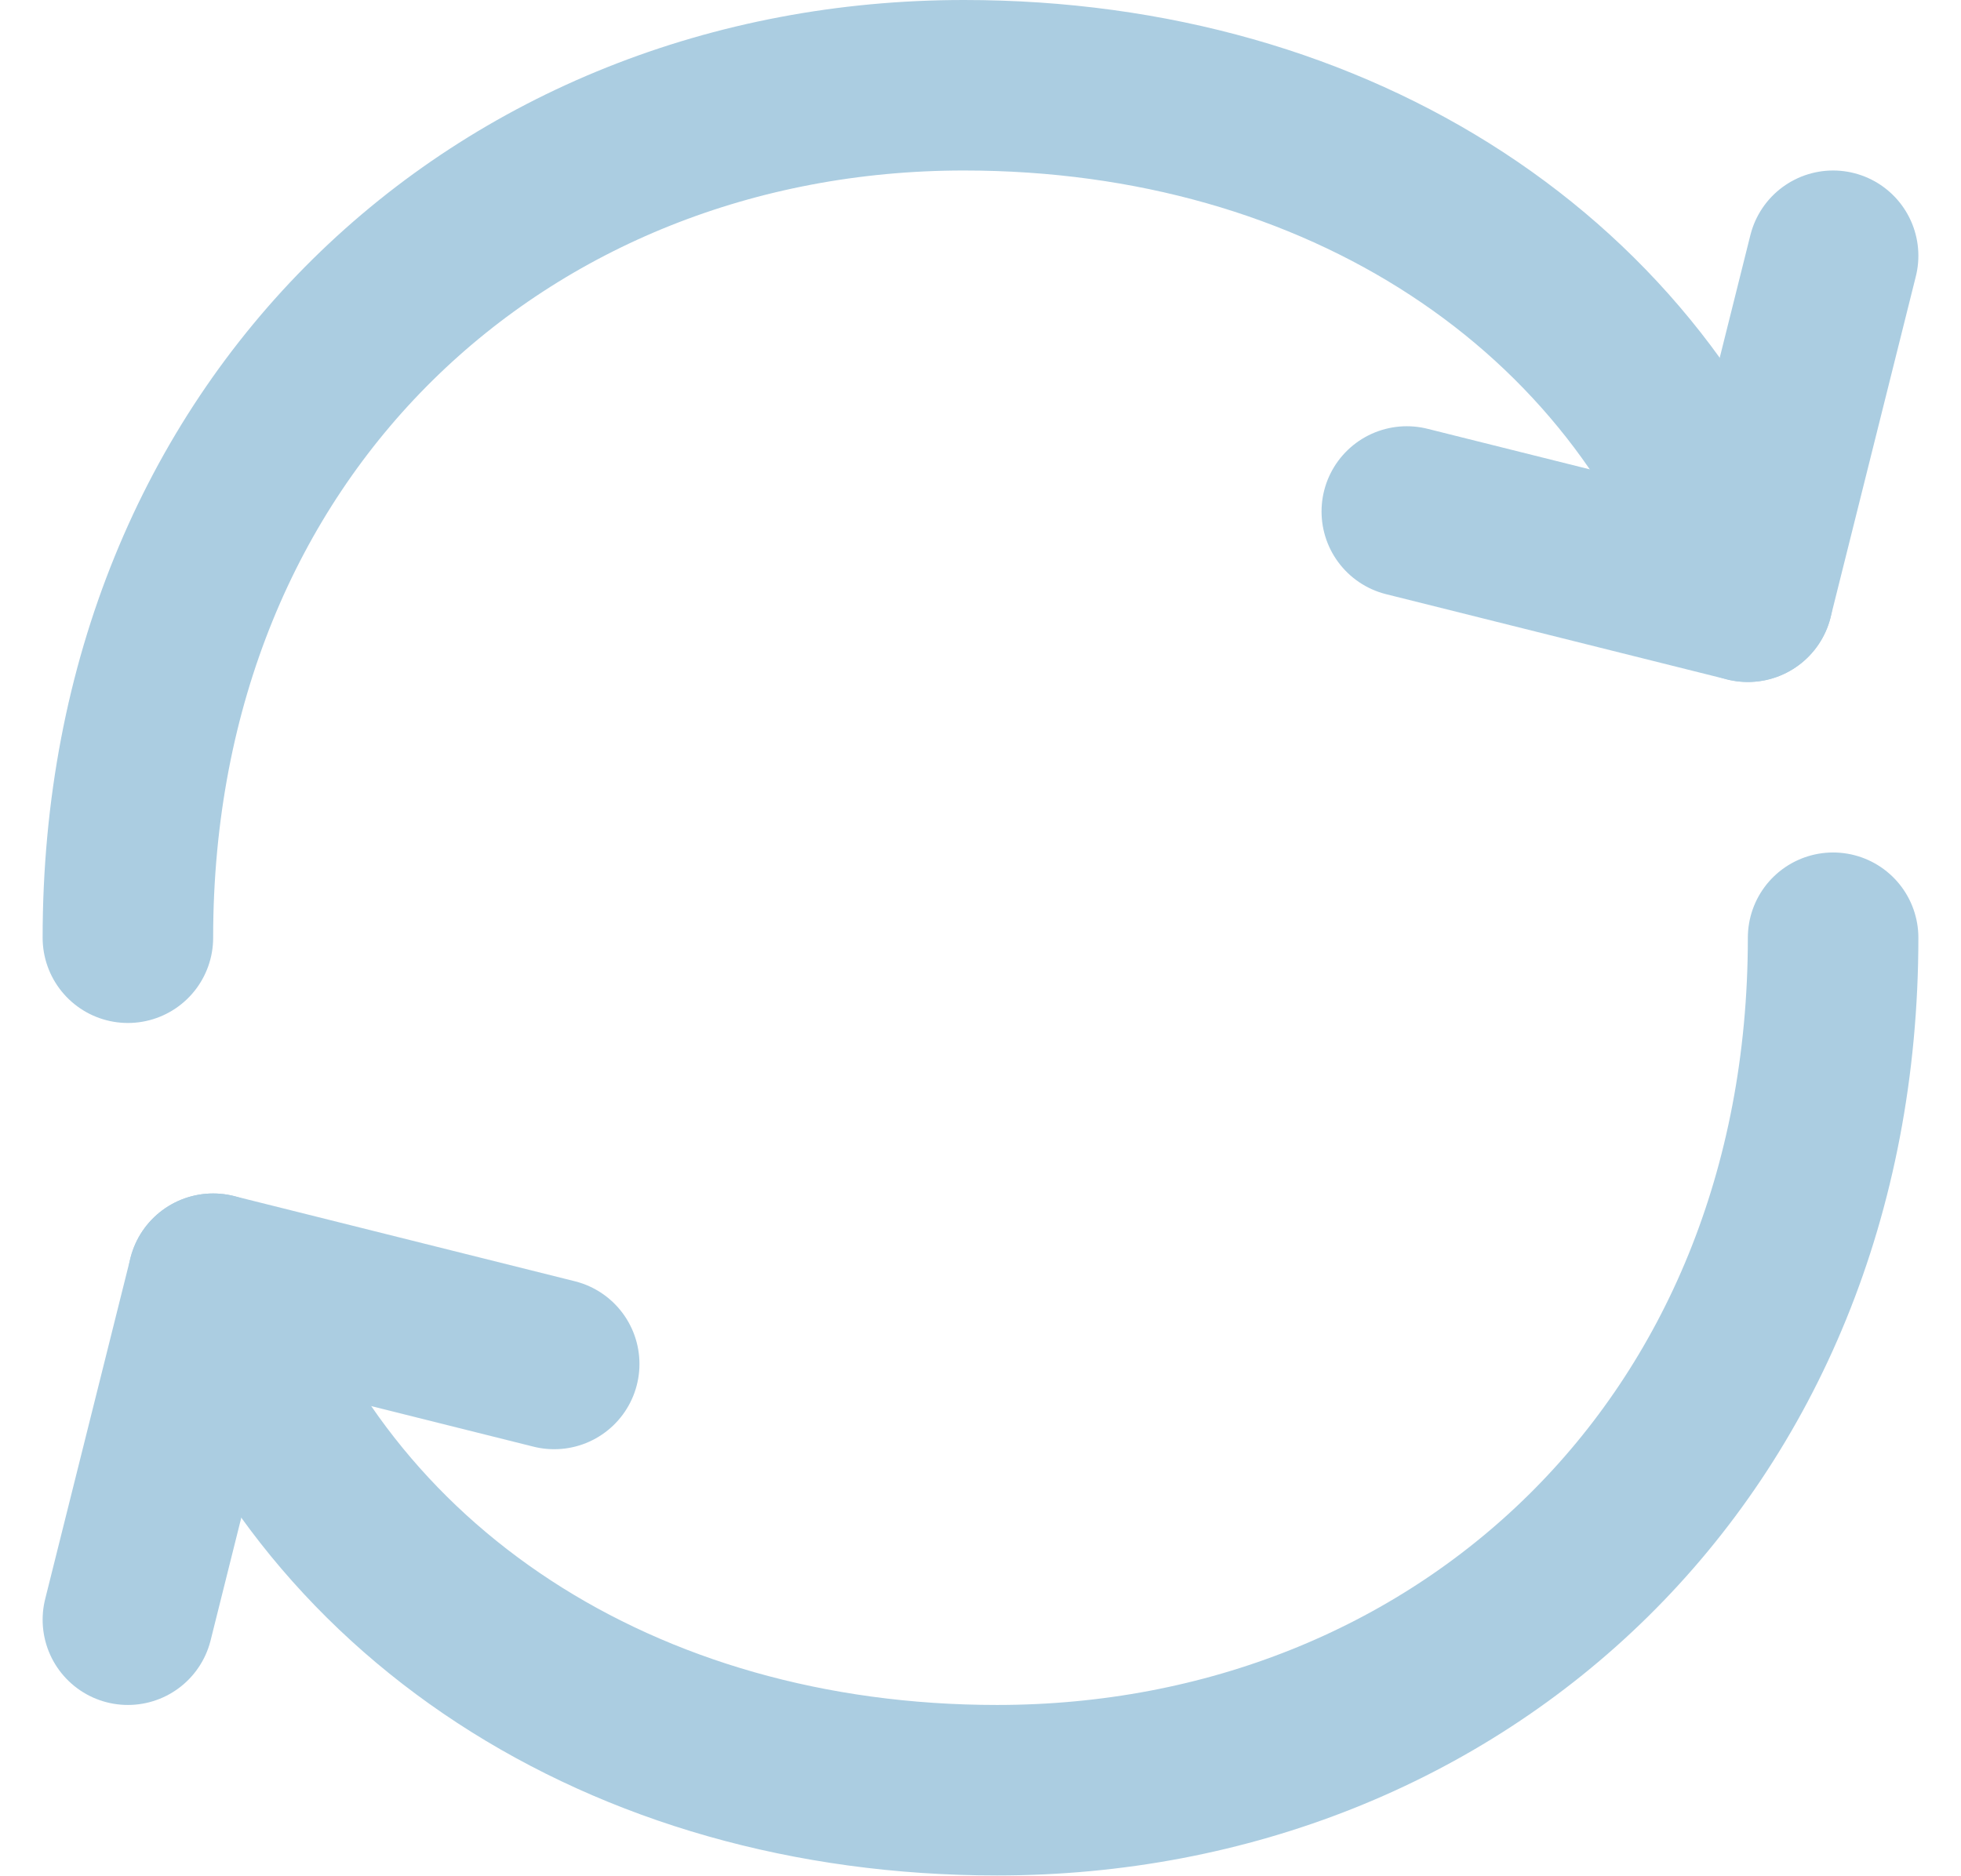
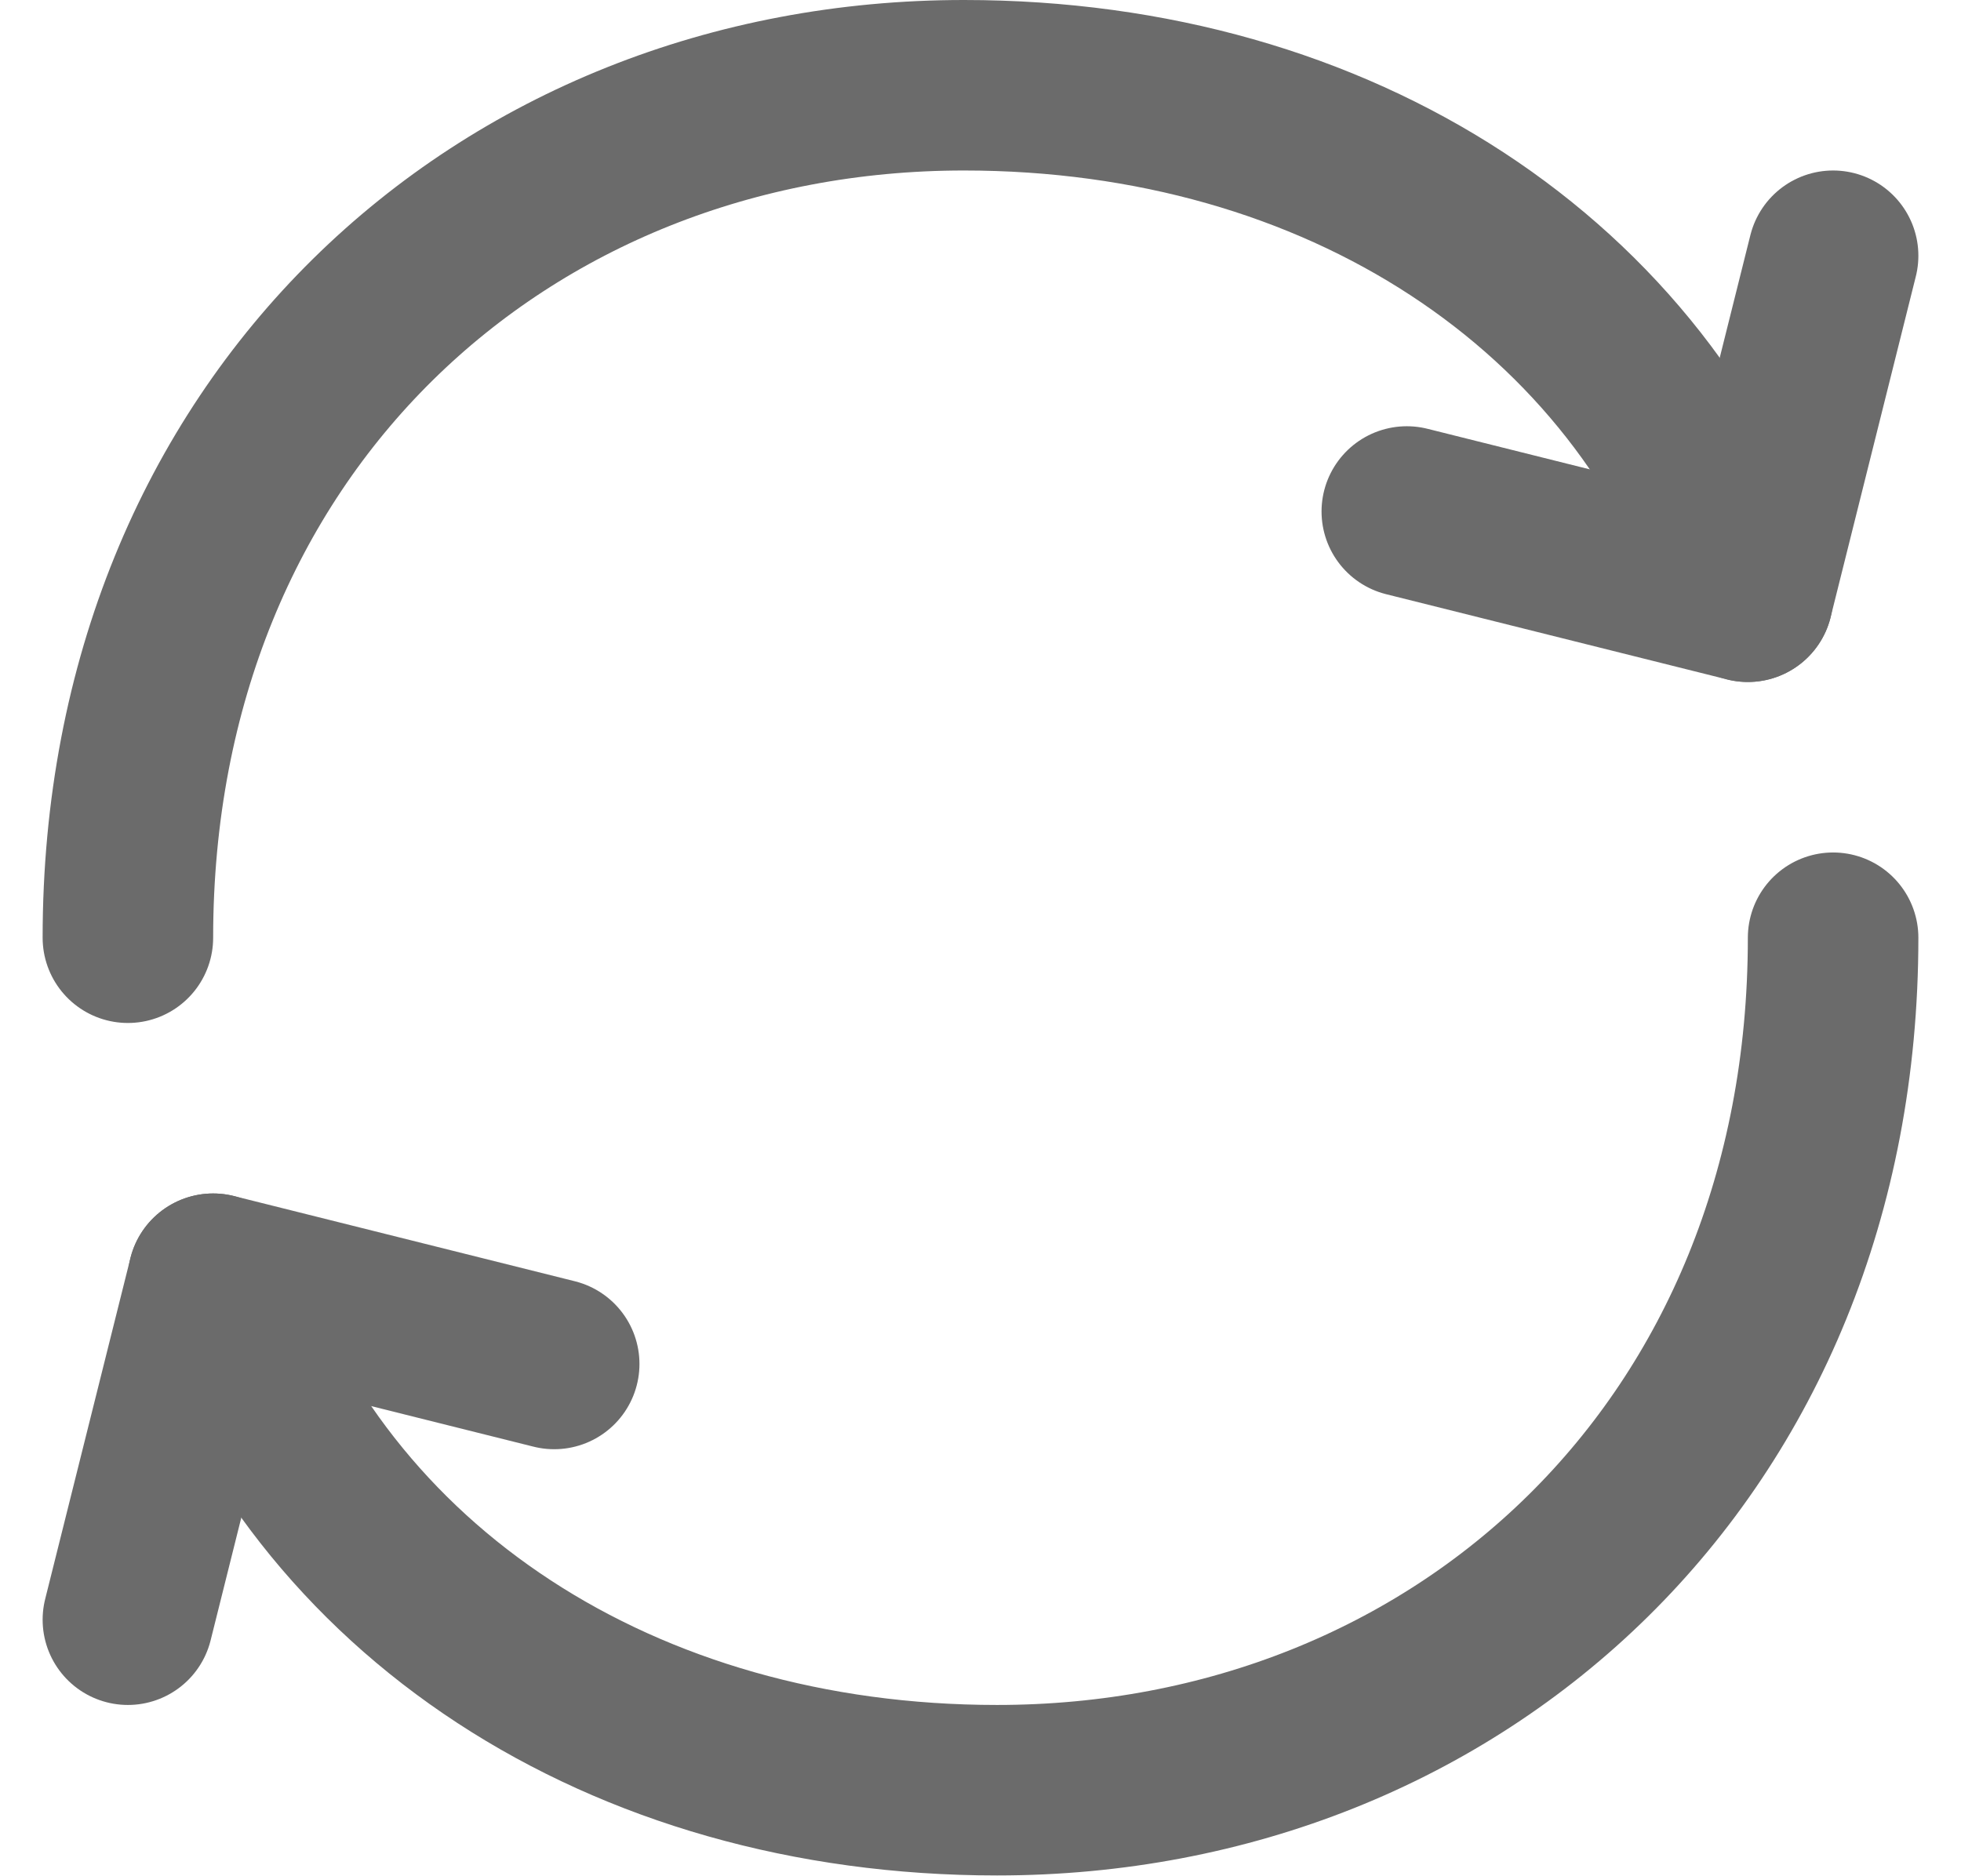
<svg xmlns="http://www.w3.org/2000/svg" width="23" height="22" viewBox="0 0 23 22" fill="none">
-   <path d="M21.5 11C21.5 17 17.11 21 11.694 21C7.292 21 3.74 18.665 2.5 15M1.5 11C1.5 5 5.89 1 11.306 1C15.709 1 19.26 3.335 20.5 7" stroke="#abcde1" stroke-width="2" stroke-linecap="round" stroke-linejoin="round" />
-   <path d="M6.5 16L2.5 15L1.5 19M16.5 6L20.5 7L21.5 3" stroke="#abcde1" stroke-width="2" stroke-linecap="round" stroke-linejoin="round" />
+   <path d="M21.5 11C21.5 17 17.11 21 11.694 21C7.292 21 3.74 18.665 2.5 15M1.5 11C1.5 5 5.89 1 11.306 1C15.709 1 19.26 3.335 20.5 7" stroke="#6b6b6b" stroke-width="2" stroke-linecap="round" stroke-linejoin="round" />
+   <path d="M6.5 16L2.5 15L1.5 19M16.5 6L20.5 7L21.5 3" stroke="#6b6b6b" stroke-width="2" stroke-linecap="round" stroke-linejoin="round" />
</svg>
